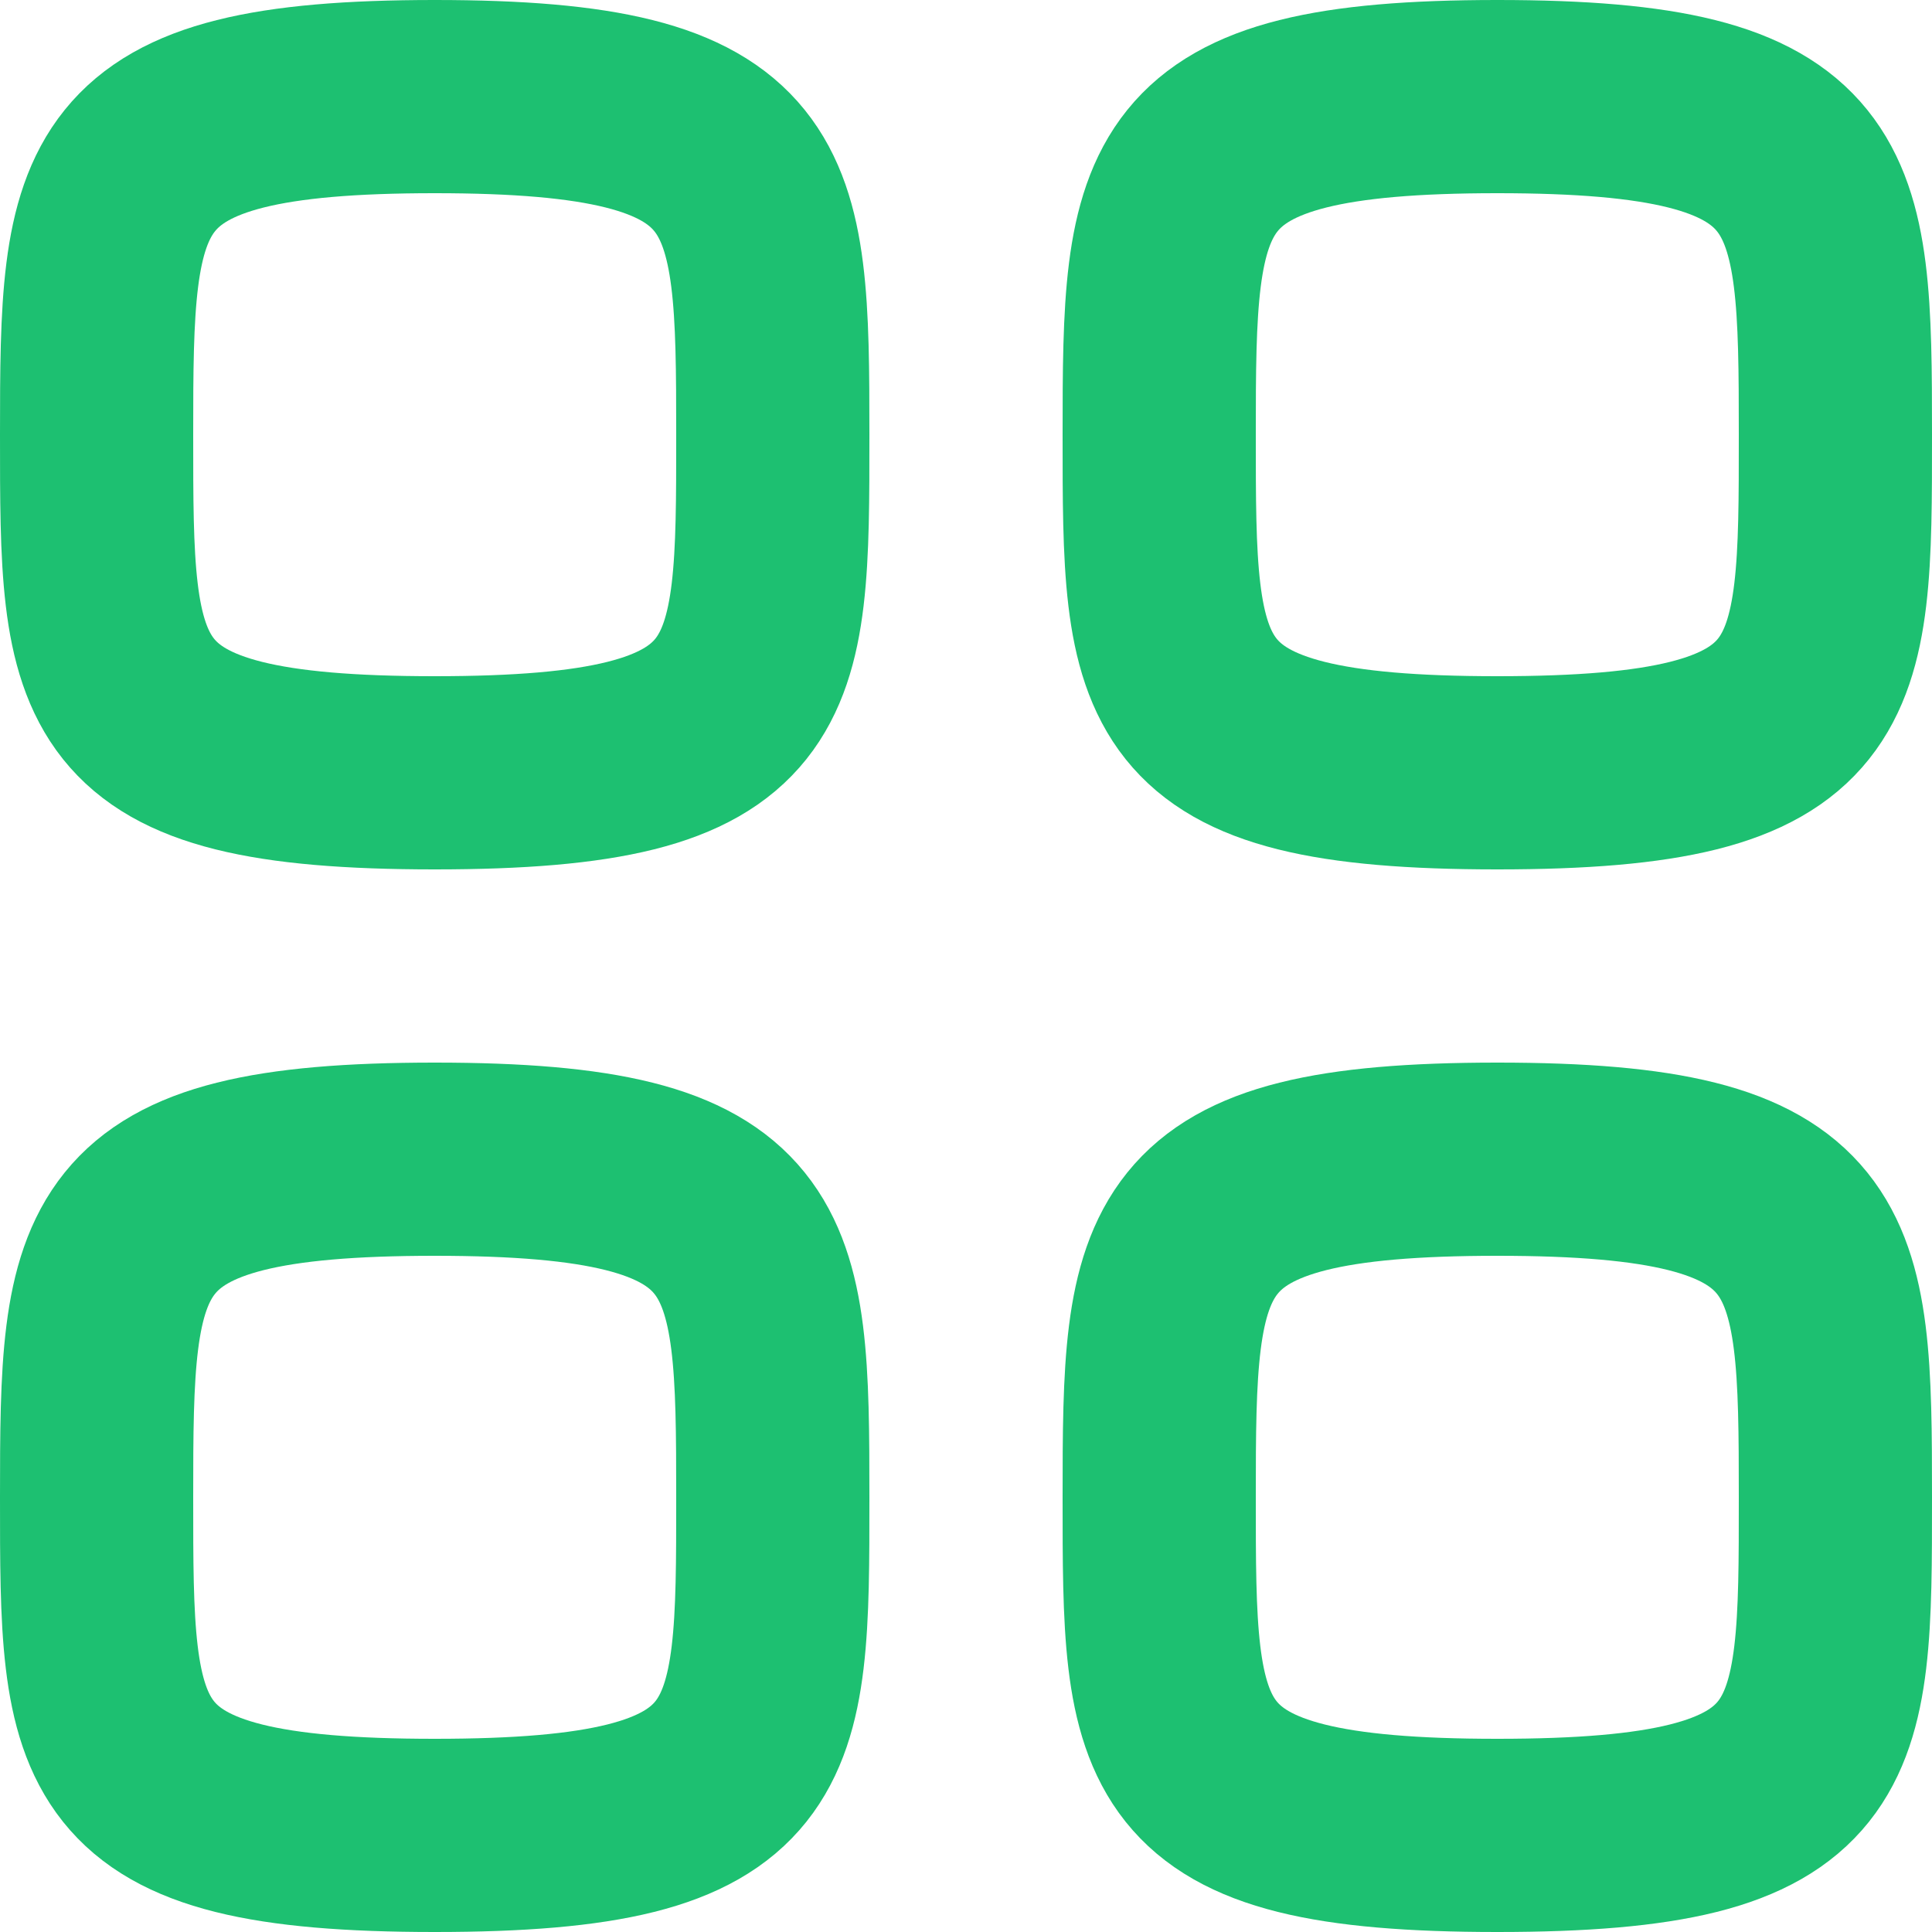
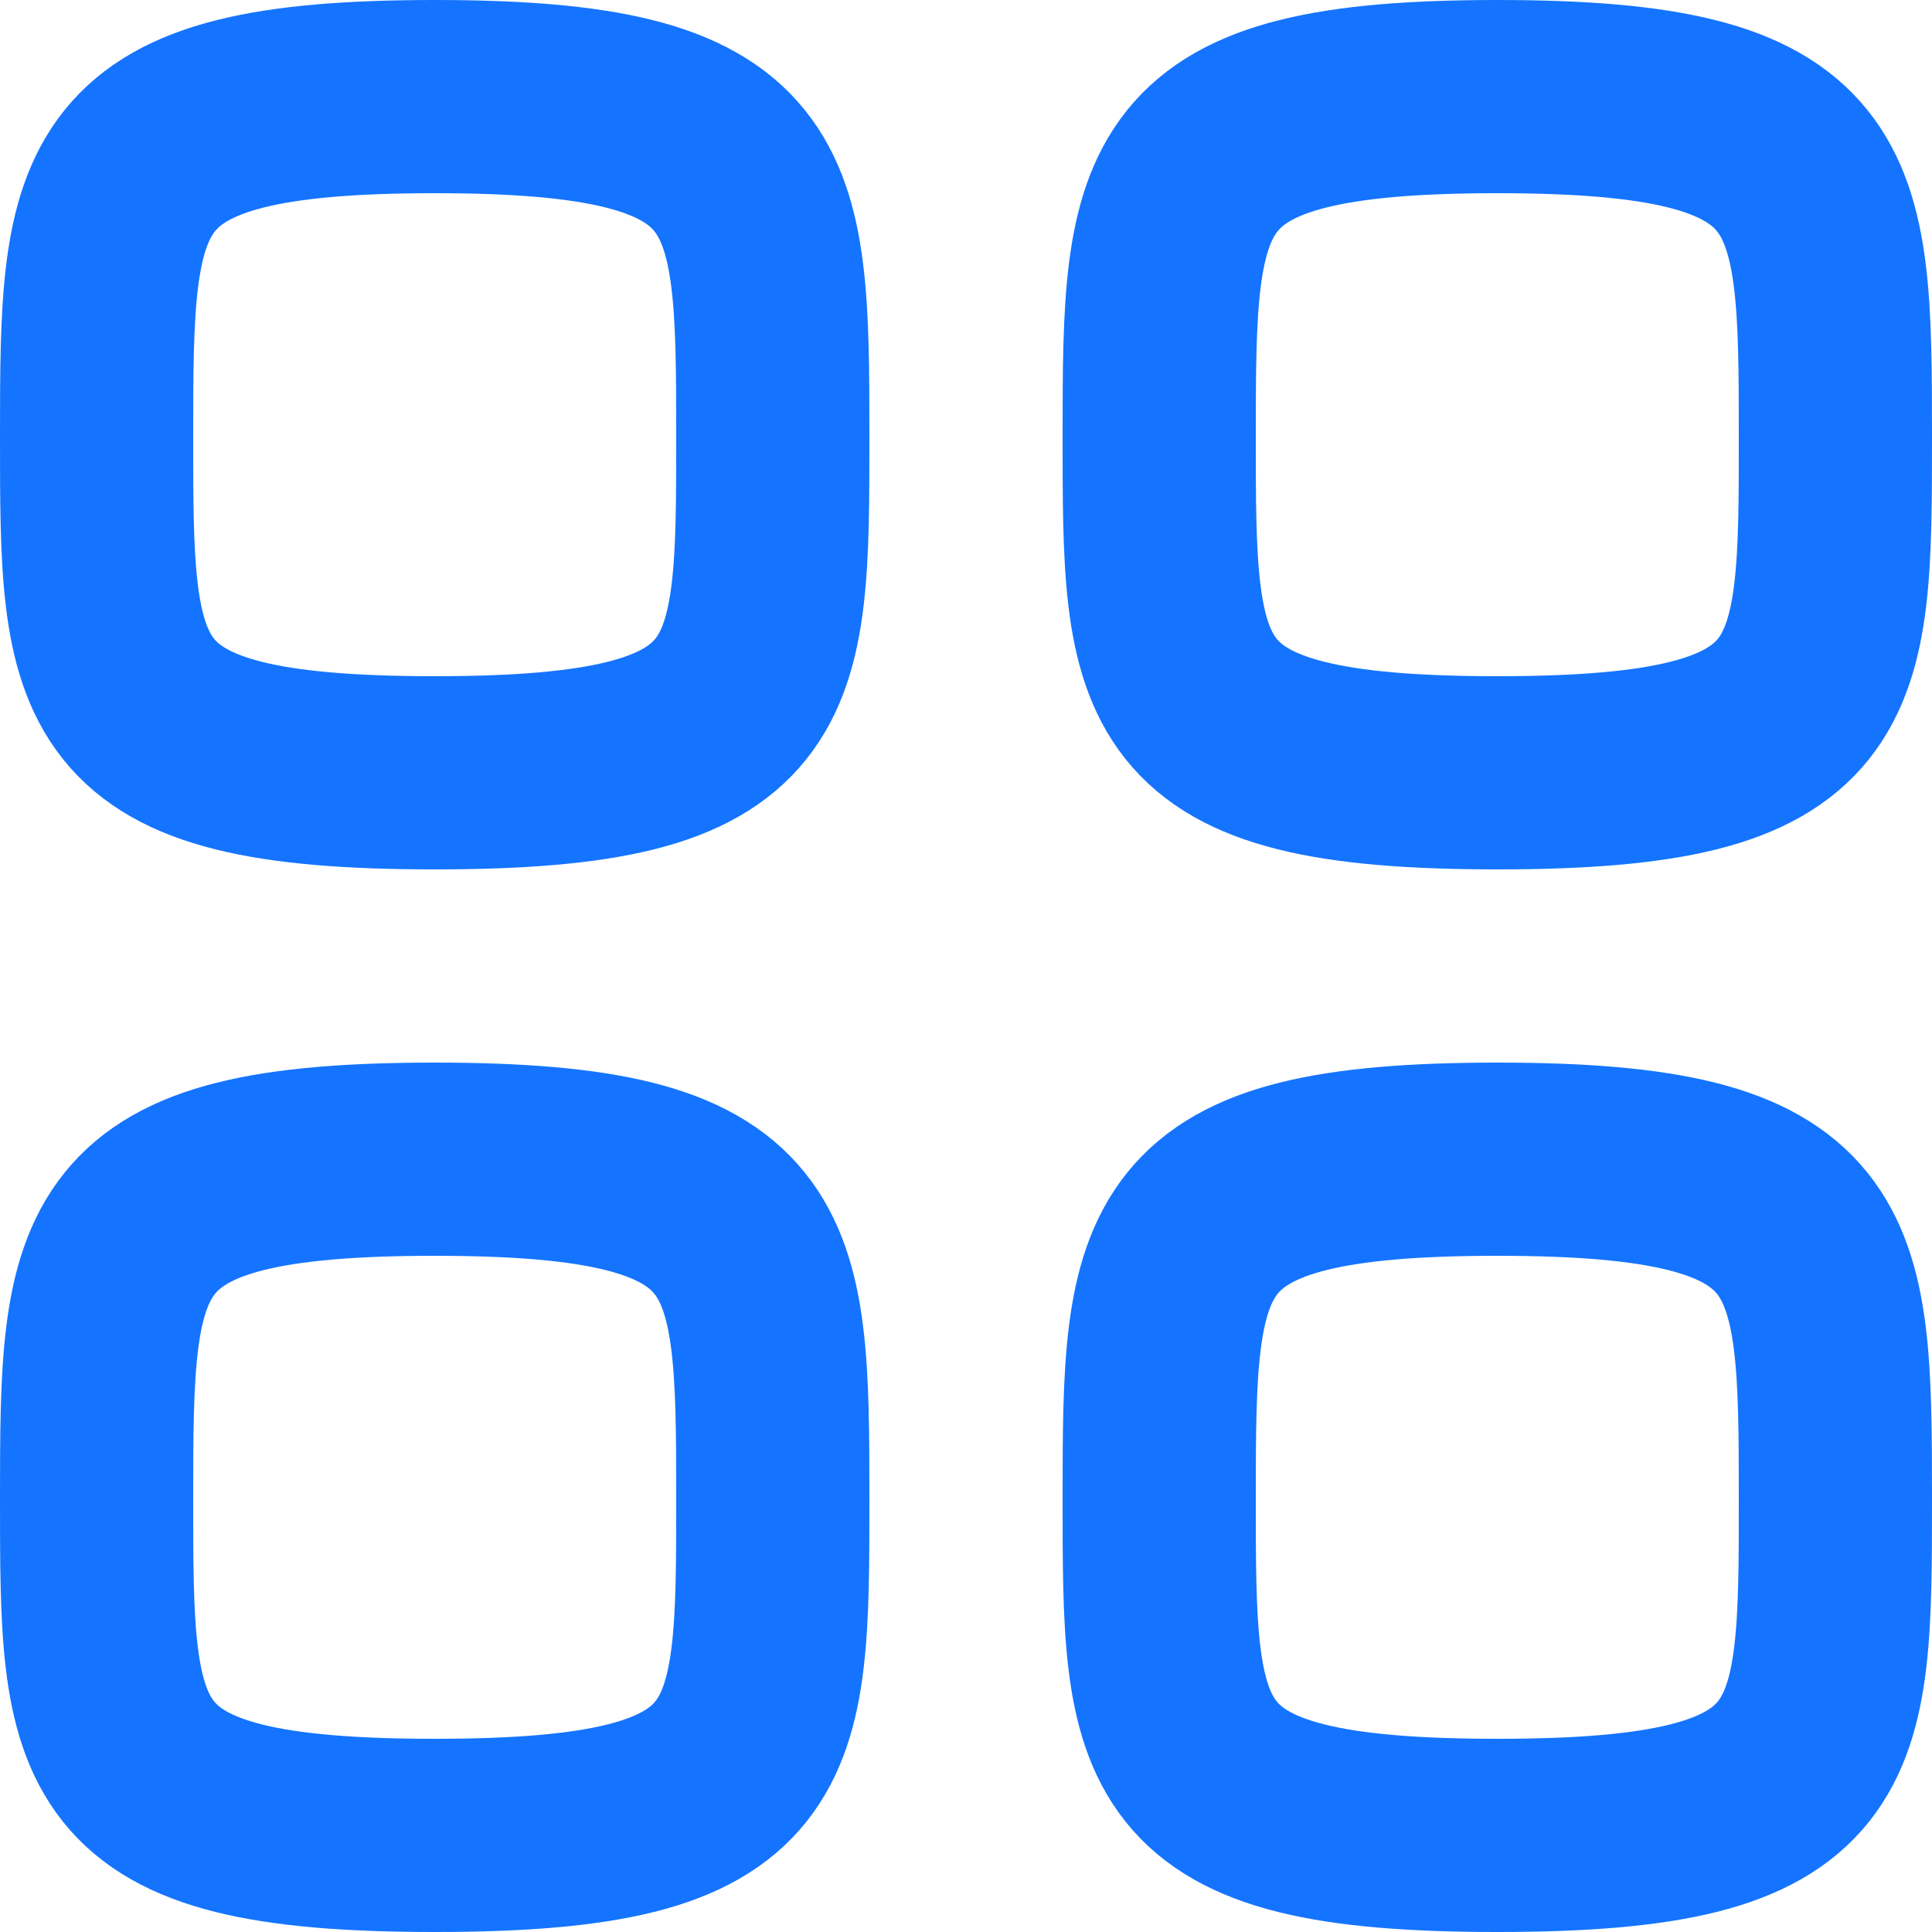
<svg xmlns="http://www.w3.org/2000/svg" width="20" height="20" viewBox="0 0 20 20" fill="none">
-   <path fill-rule="evenodd" clip-rule="evenodd" d="M1 4.5C1 1.875 1.028 1 4.5 1C7.972 1 8 1.875 8 4.5C8 7.125 8.011 8 4.5 8C0.989 8 1 7.125 1 4.5Z" stroke="#1DC071" stroke-width="2" stroke-linecap="round" stroke-linejoin="round" />
-   <path fill-rule="evenodd" clip-rule="evenodd" d="M12 4.5C12 1.875 12.028 1 15.5 1C18.972 1 19 1.875 19 4.5C19 7.125 19.011 8 15.5 8C11.989 8 12 7.125 12 4.5Z" stroke="#1DC071" stroke-width="2" stroke-linecap="round" stroke-linejoin="round" />
-   <path fill-rule="evenodd" clip-rule="evenodd" d="M1 15.5C1 12.875 1.028 12 4.5 12C7.972 12 8 12.875 8 15.5C8 18.125 8.011 19 4.5 19C0.989 19 1 18.125 1 15.5Z" stroke="#1DC071" stroke-width="2" stroke-linecap="round" stroke-linejoin="round" />
-   <path fill-rule="evenodd" clip-rule="evenodd" d="M12 15.5C12 12.875 12.028 12 15.5 12C18.972 12 19 12.875 19 15.5C19 18.125 19.011 19 15.5 19C11.989 19 12 18.125 12 15.5Z" stroke="#1DC071" stroke-width="2" stroke-linecap="round" stroke-linejoin="round" />
+   <path fill-rule="evenodd" clip-rule="evenodd" d="M1 4.5C1 1.875 1.028 1 4.5 1C7.972 1 8 1.875 8 4.5C8 7.125 8.011 8 4.5 8C0.989 8 1 7.125 1 4.5Z" stroke=" #1474ff " stroke-width="2" stroke-linecap="round" stroke-linejoin="round" />
+   <path fill-rule="evenodd" clip-rule="evenodd" d="M12 4.5C12 1.875 12.028 1 15.5 1C18.972 1 19 1.875 19 4.5C19 7.125 19.011 8 15.5 8C11.989 8 12 7.125 12 4.5Z" stroke=" #1474ff " stroke-width="2" stroke-linecap="round" stroke-linejoin="round" />
+   <path fill-rule="evenodd" clip-rule="evenodd" d="M1 15.5C1 12.875 1.028 12 4.5 12C7.972 12 8 12.875 8 15.5C8 18.125 8.011 19 4.5 19C0.989 19 1 18.125 1 15.5Z" stroke=" #1474ff " stroke-width="2" stroke-linecap="round" stroke-linejoin="round" />
+   <path fill-rule="evenodd" clip-rule="evenodd" d="M12 15.5C12 12.875 12.028 12 15.5 12C18.972 12 19 12.875 19 15.5C19 18.125 19.011 19 15.5 19C11.989 19 12 18.125 12 15.5Z" stroke=" #1474ff " stroke-width="2" stroke-linecap="round" stroke-linejoin="round" />
</svg>
